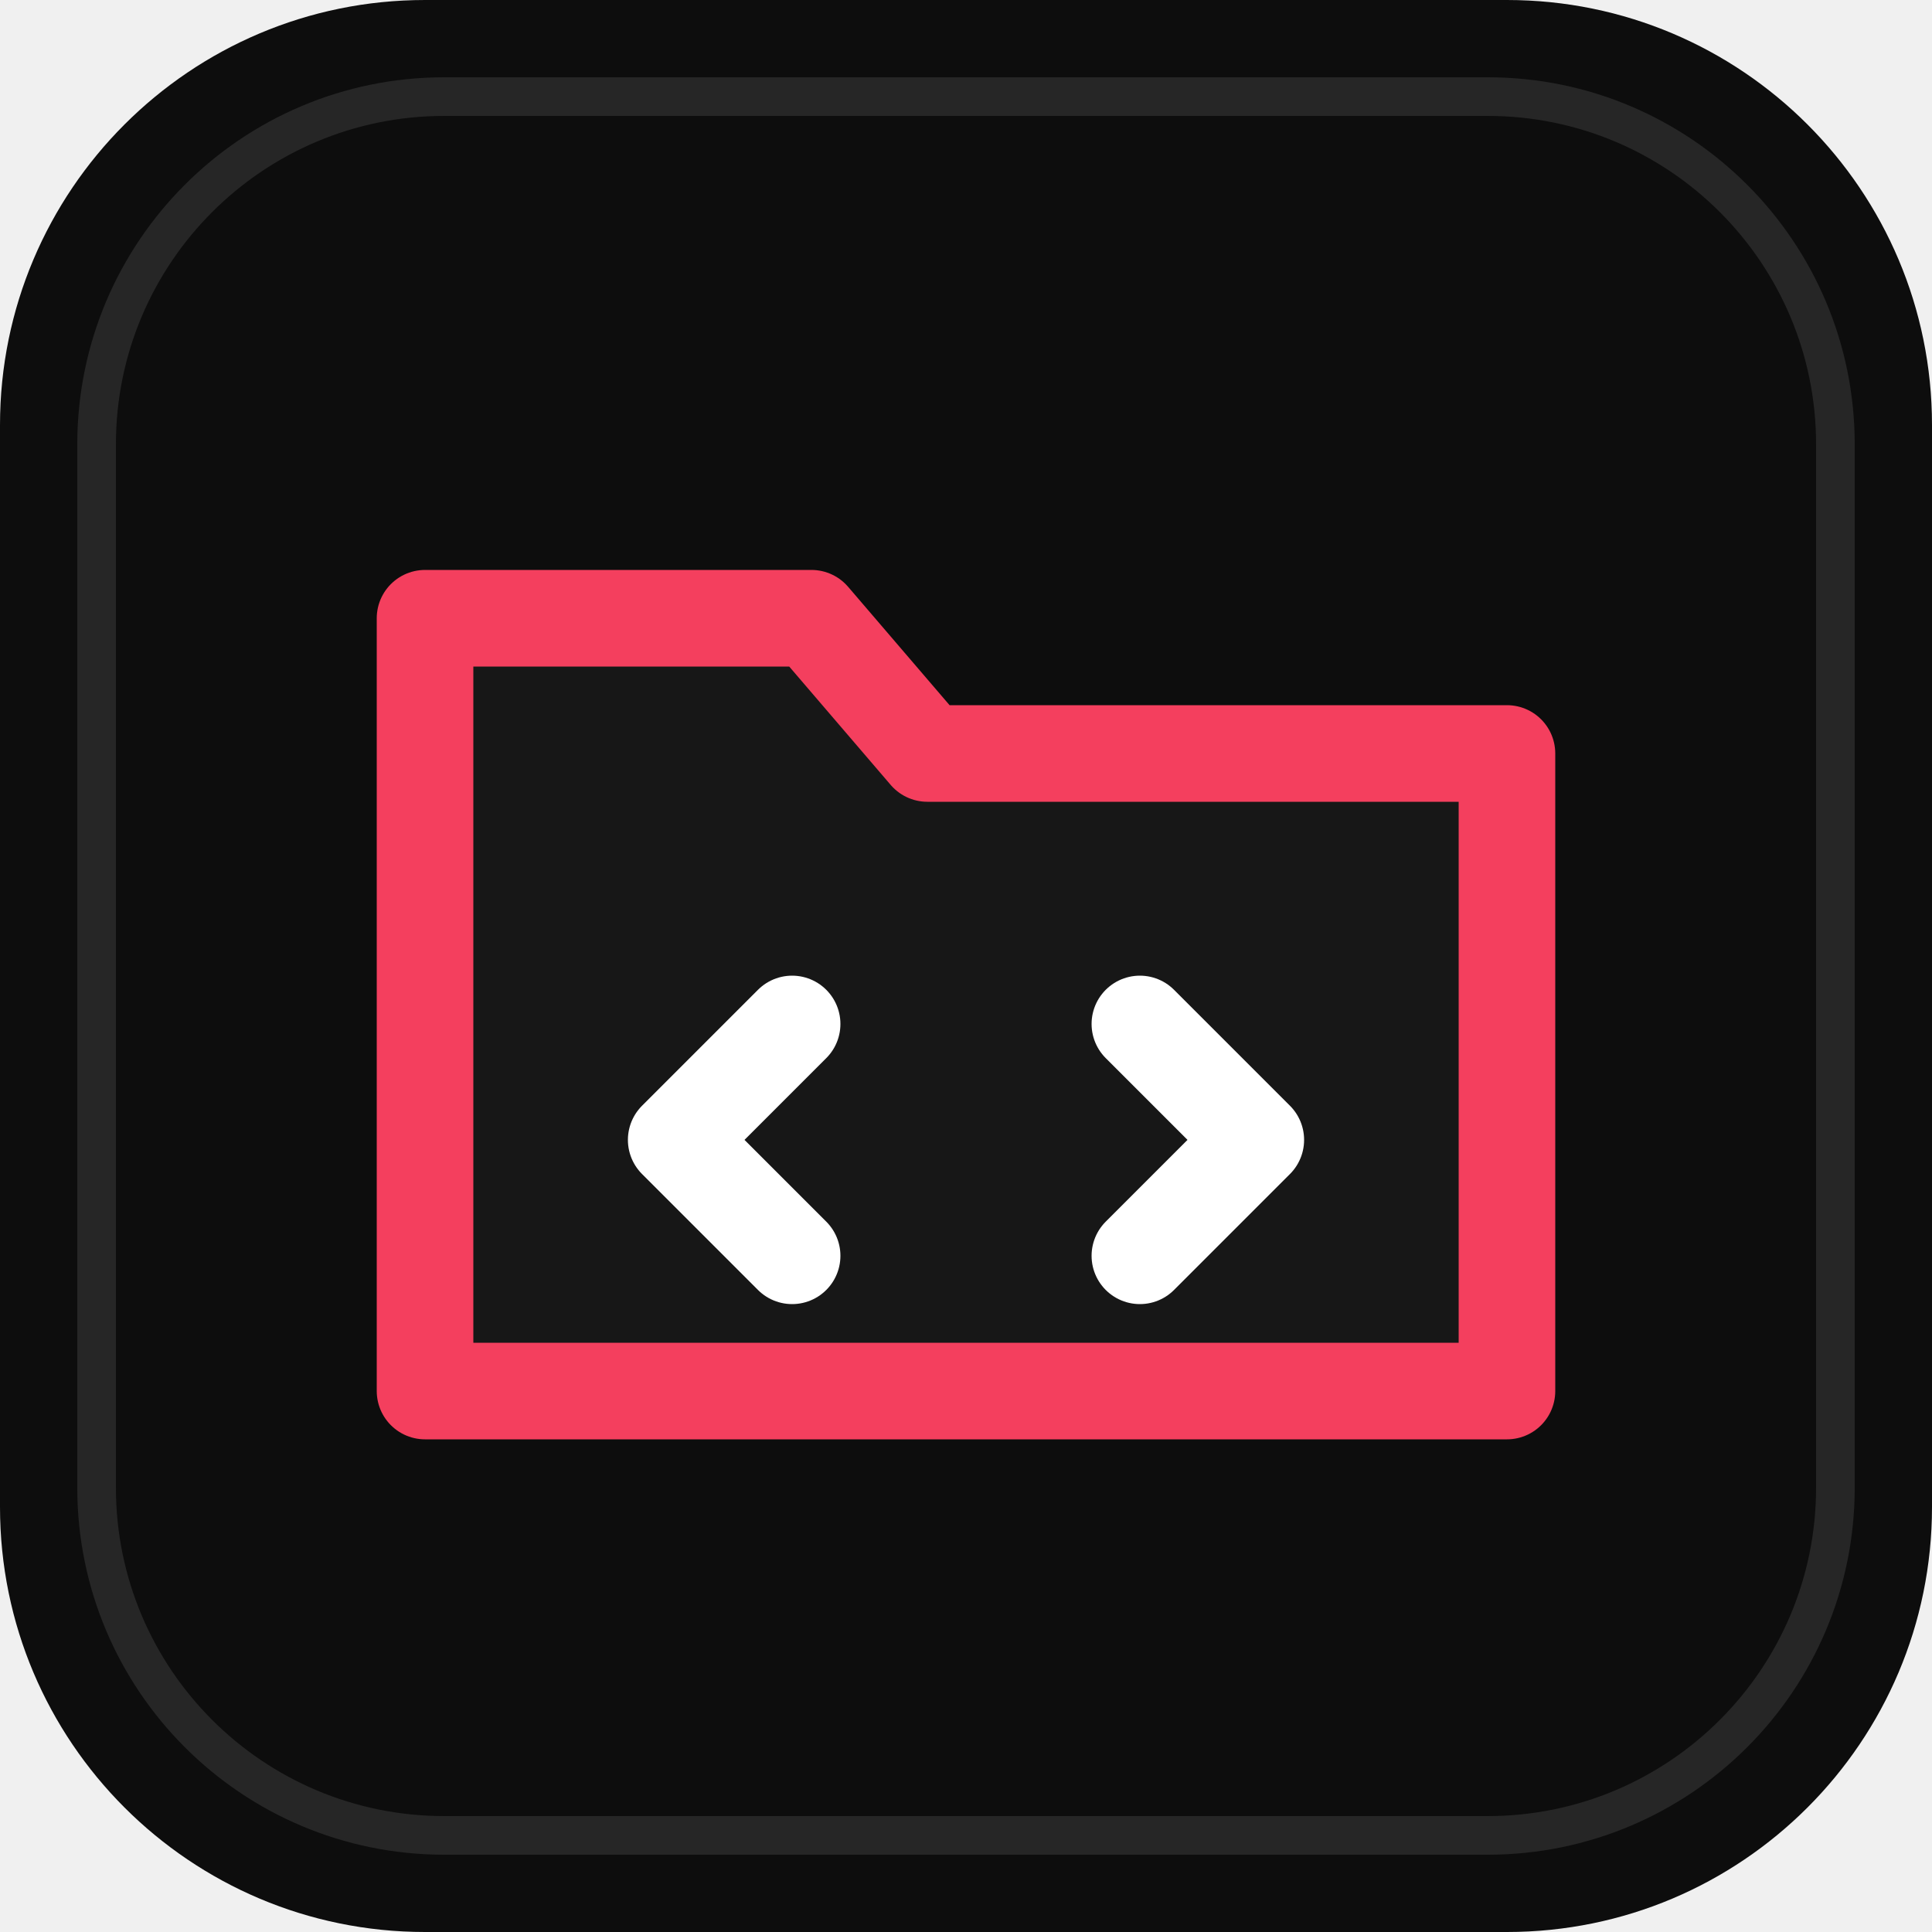
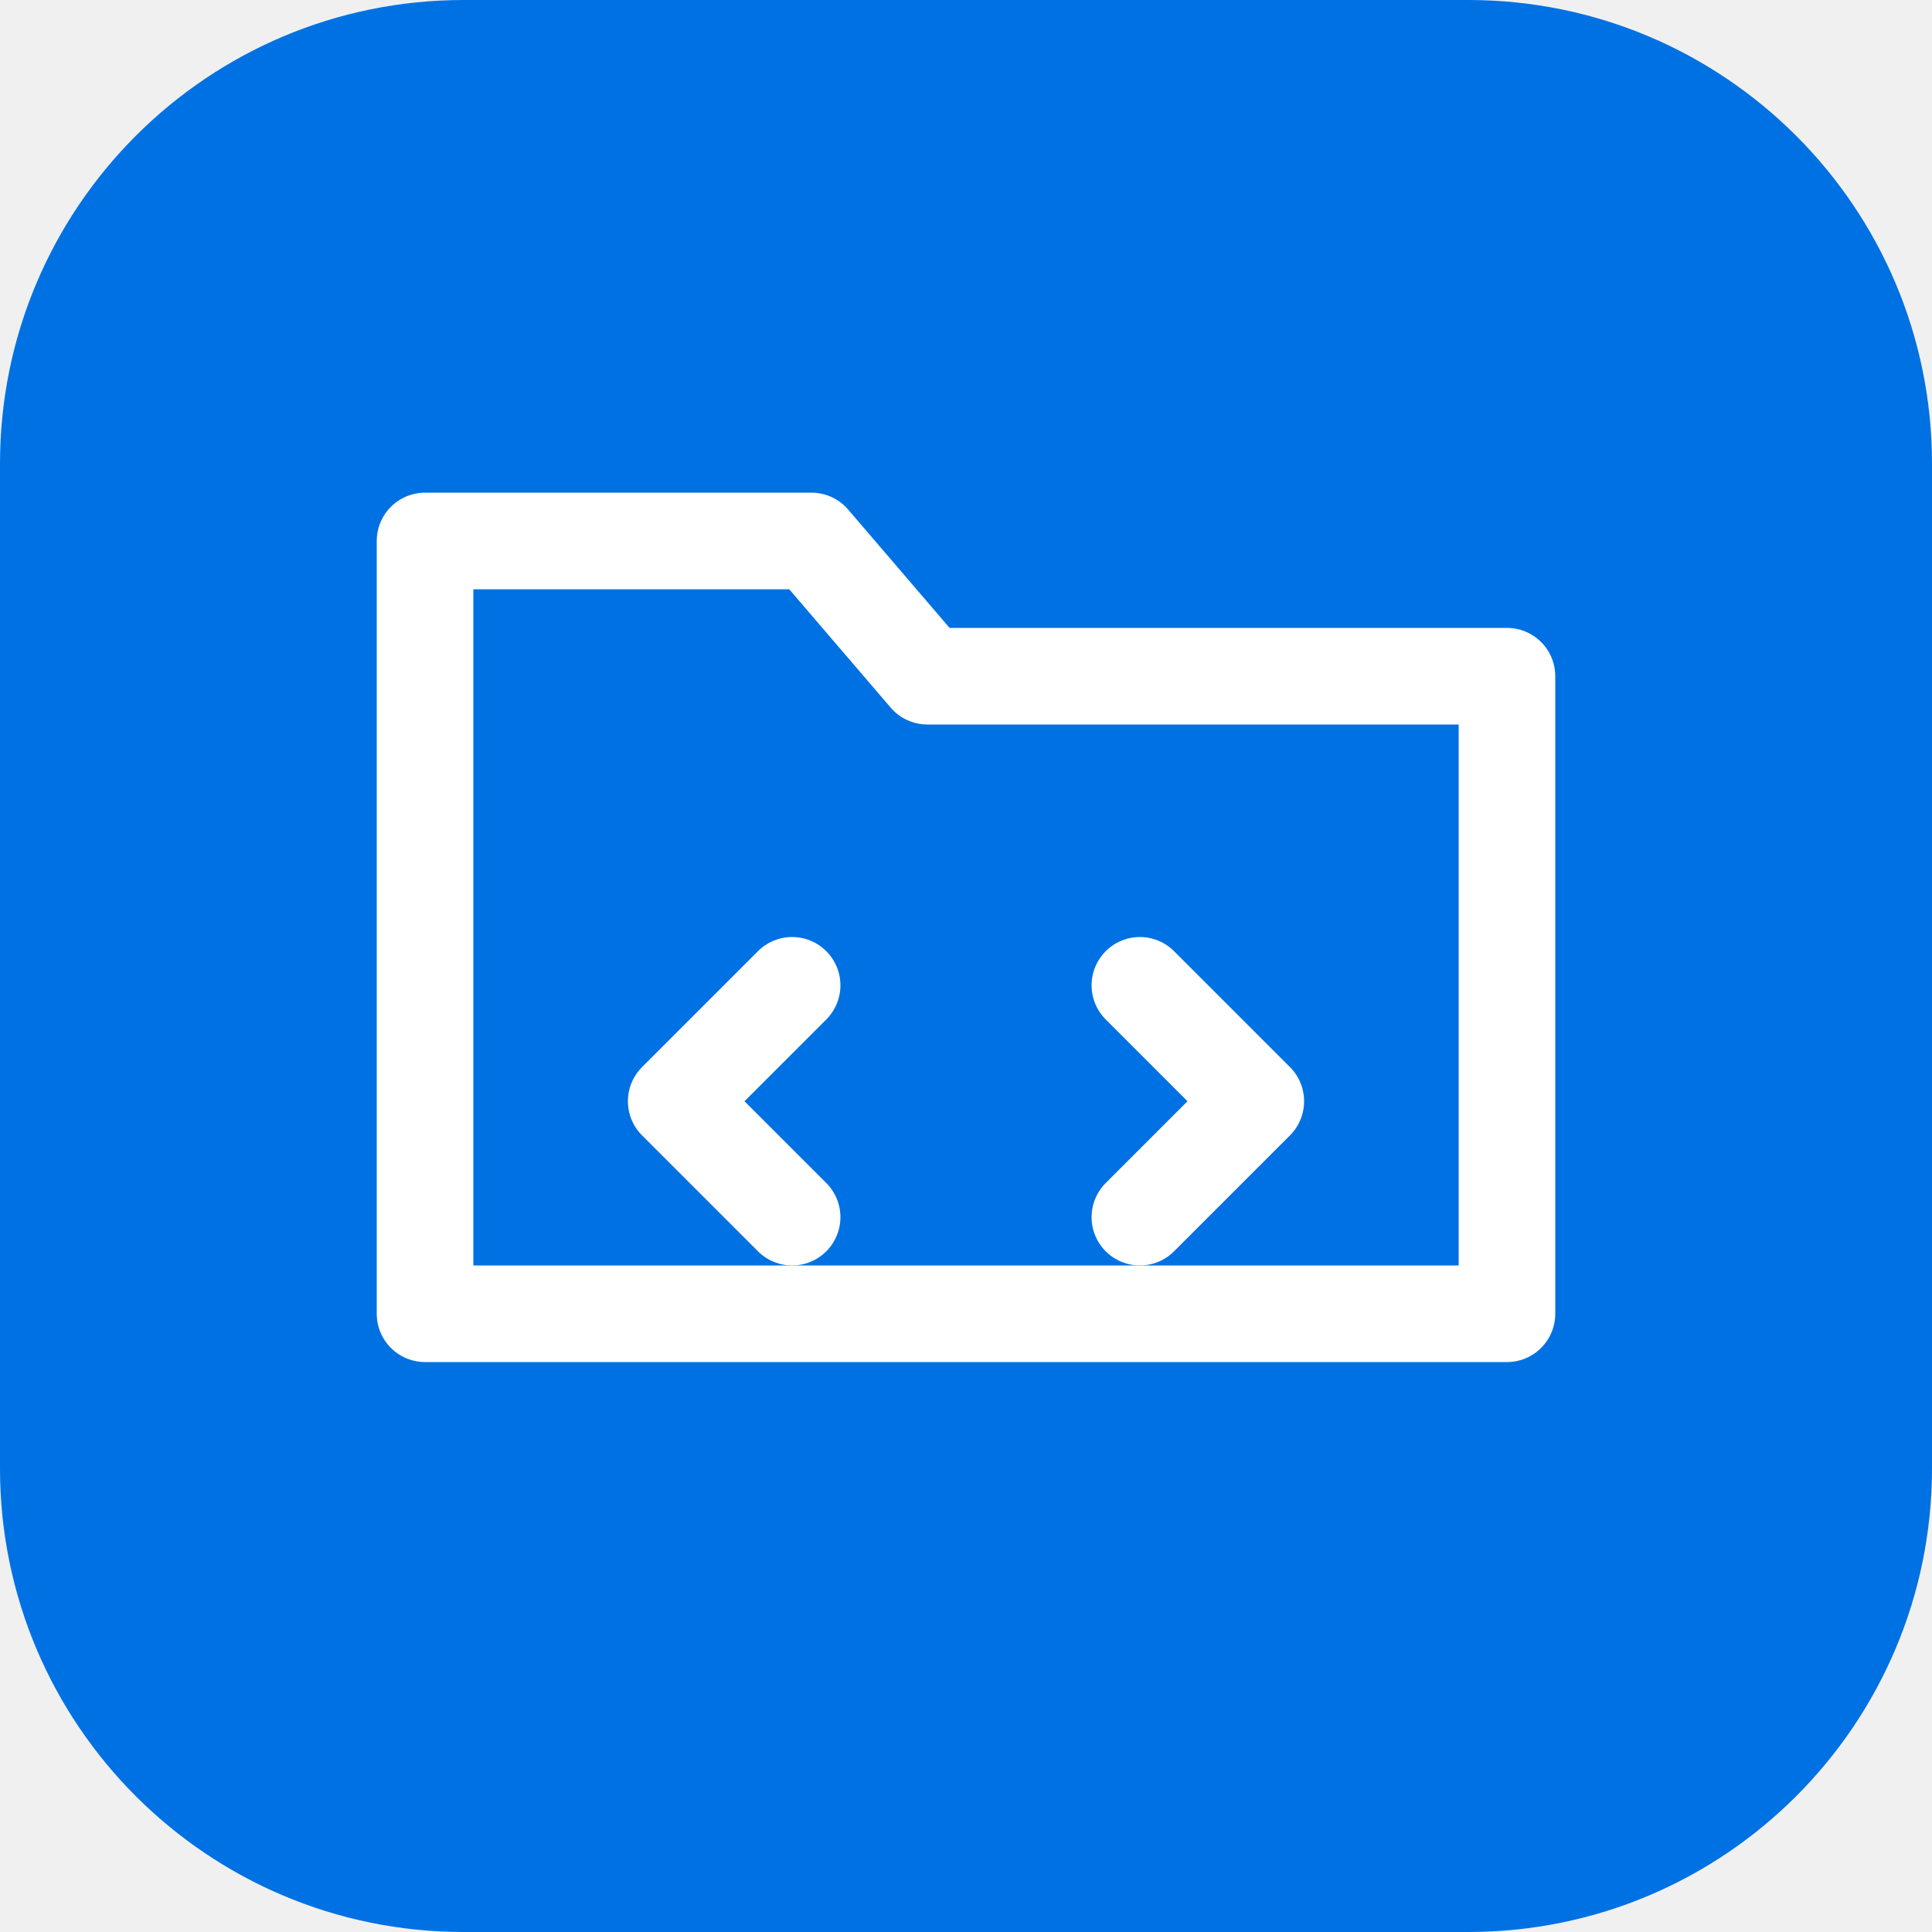
<svg xmlns="http://www.w3.org/2000/svg" viewBox="0 0 100 100">
-   <rect width="100" height="100" rx="22" fill="#0d0d0d" />
-   <rect x="5" y="5" width="90" height="90" rx="18" fill="none" stroke="#262626" stroke-width="2" />
-   <path d="M22 32 h20 l6 7 h30 v33 H22 Z" fill="#171717" stroke="#f43f5e" stroke-width="5" stroke-linejoin="round" />
-   <path d="M41 53 l-6 6 6 6 M59 53 l6 6 -6 6" fill="none" stroke="#ffffff" stroke-width="5" stroke-linecap="round" stroke-linejoin="round" />
+   <rect width="100" height="100" rx="24" fill="#0071e3" />
+   <path d="M22 28 h20 l6 7 h30 v33 H22 Z" fill="none" stroke="#ffffff" stroke-width="5" stroke-linejoin="round" />
+   <path d="M41 51 l-6 6 6 6 M59 51 l6 6 -6 6" fill="none" stroke="#ffffff" stroke-width="5" stroke-linecap="round" stroke-linejoin="round" />
</svg>
